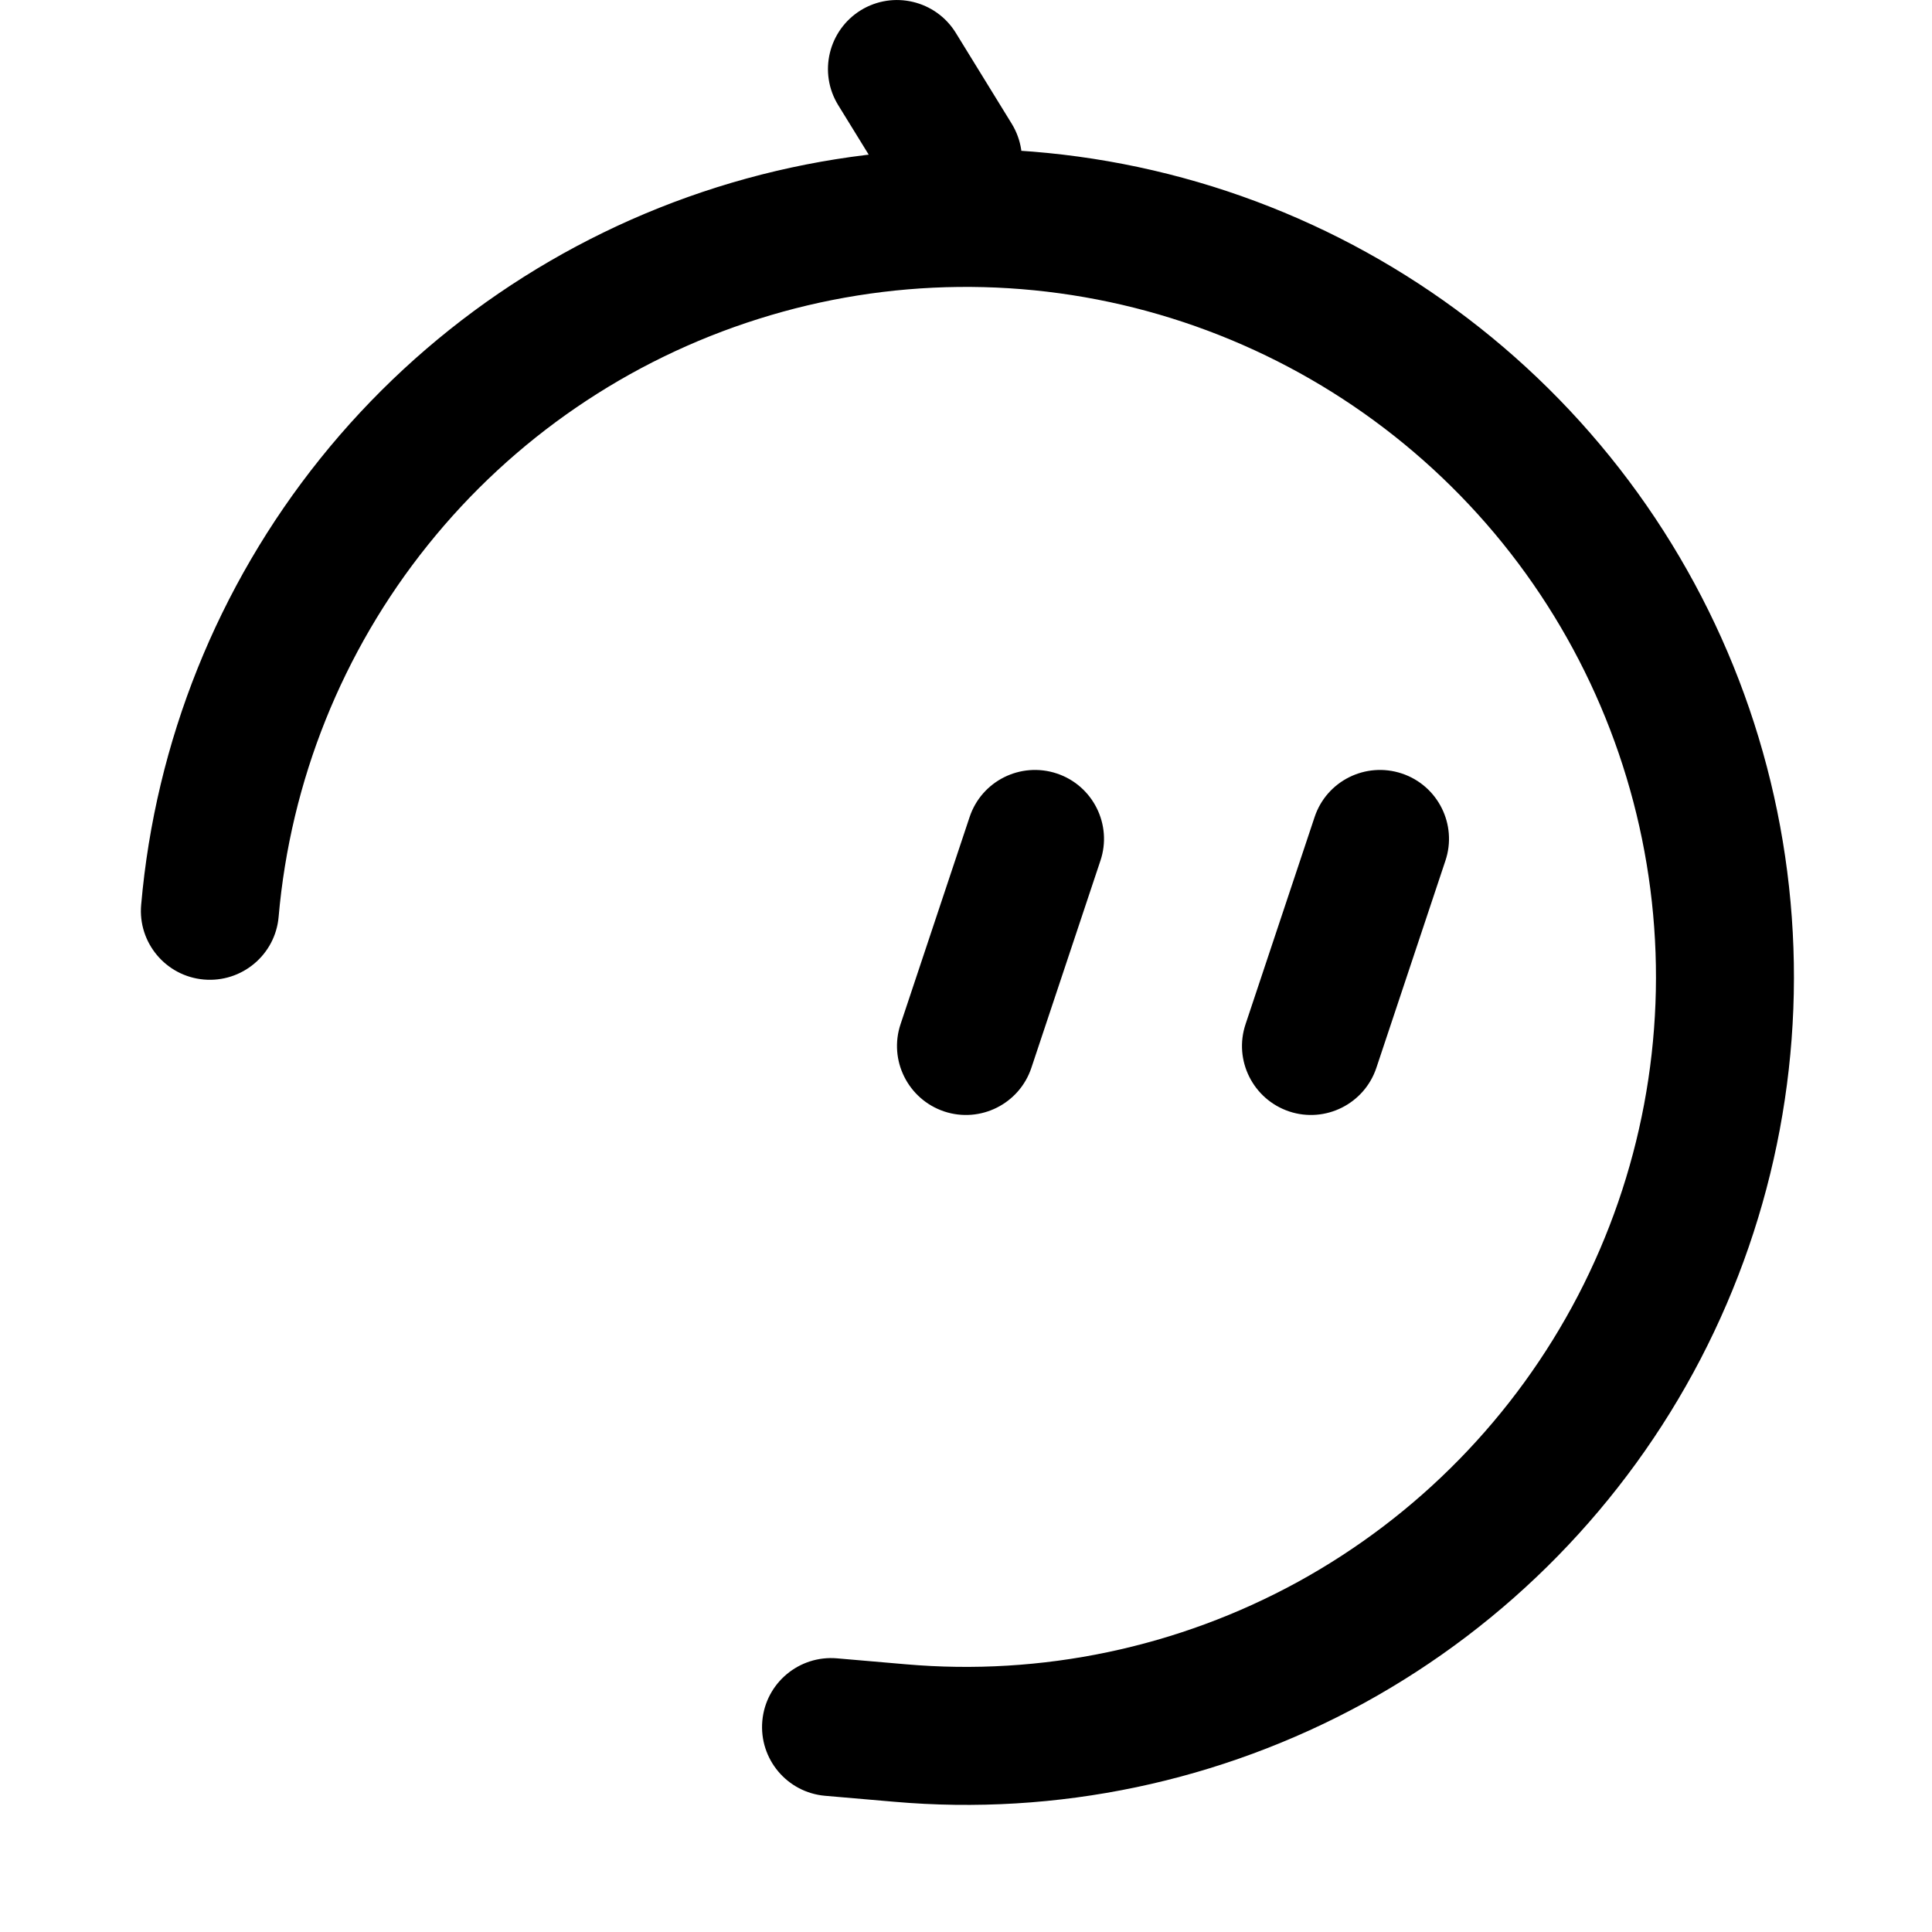
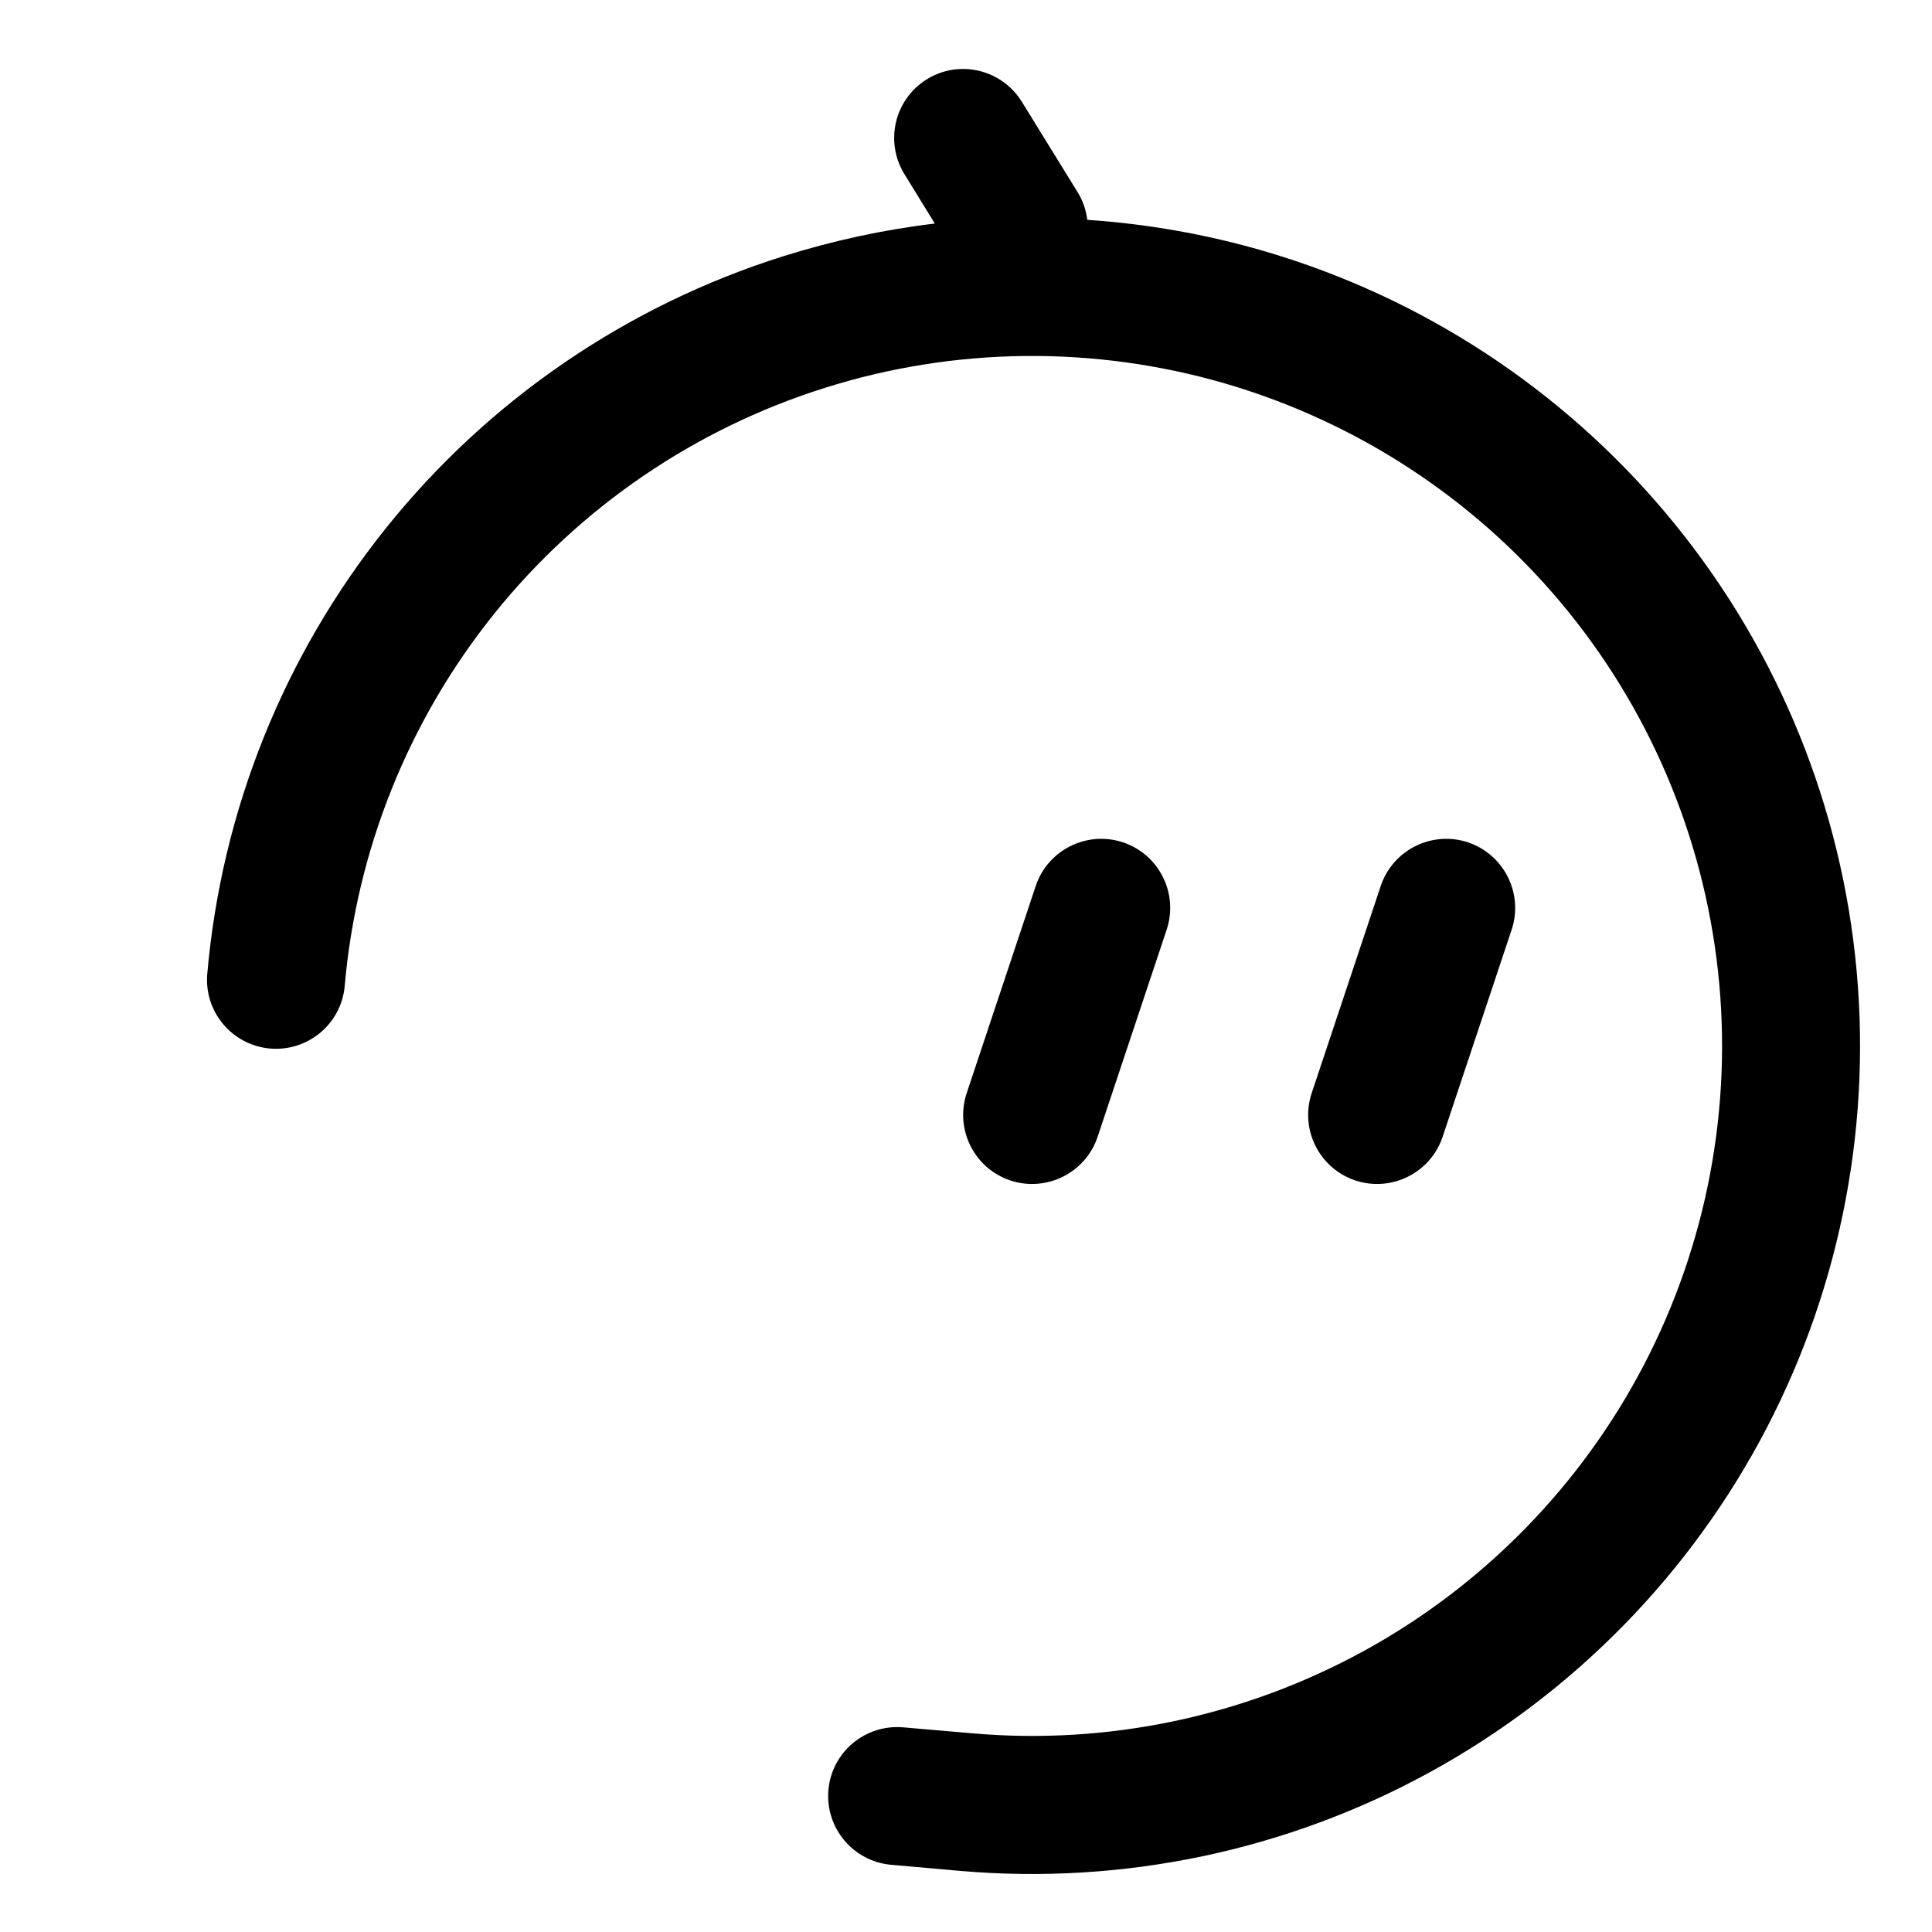
<svg xmlns="http://www.w3.org/2000/svg" width="14" height="14" viewBox="0 0 14 14" fill="none">
-   <path d="M1.023 6.556C0.998 6.831 1.202 7.074 1.477 7.098C1.752 7.122 1.995 6.919 2.019 6.644L1.521 6.6L1.023 6.556ZM2.71 3.637L2.32 3.324L2.32 3.324L2.71 3.637ZM11.213 3.544L11.596 3.223V3.223L11.213 3.544ZM12.467 6.481L11.97 6.535L12.467 6.481ZM11.878 9.619L11.435 9.388V9.388L11.878 9.619ZM9.645 11.901L9.405 11.463V11.463L9.645 11.901ZM6.52 12.558L6.564 12.06L6.564 12.06L6.52 12.558ZM6.066 12.017C5.791 11.993 5.548 12.196 5.524 12.471C5.5 12.746 5.703 12.989 5.979 13.013L6.022 12.515L6.066 12.017ZM6.926 0.238C6.781 0.003 6.473 -0.07 6.238 0.074C6.003 0.219 5.929 0.527 6.074 0.762L6.5 0.5L6.926 0.238ZM6.48 1.421C6.625 1.656 6.933 1.729 7.168 1.584C7.403 1.44 7.476 1.132 7.331 0.896L6.905 1.159L6.48 1.421ZM10.474 6.237C10.562 5.976 10.42 5.692 10.158 5.605C9.896 5.518 9.613 5.659 9.526 5.921L10 6.079L10.474 6.237ZM9.026 7.421C8.938 7.683 9.08 7.966 9.342 8.054C9.604 8.141 9.887 7.999 9.974 7.737L9.5 7.579L9.026 7.421ZM7.974 6.237C8.062 5.976 7.92 5.692 7.658 5.605C7.396 5.518 7.113 5.659 7.026 5.921L7.5 6.079L7.974 6.237ZM6.526 7.421C6.438 7.683 6.58 7.966 6.842 8.054C7.104 8.141 7.387 7.999 7.474 7.737L7 7.579L6.526 7.421ZM1.521 6.6L2.019 6.644C2.105 5.658 2.481 4.721 3.1 3.95L2.71 3.637L2.32 3.324C1.578 4.249 1.126 5.374 1.023 6.556L1.521 6.6ZM2.71 3.637L3.1 3.95C3.719 3.178 4.553 2.608 5.496 2.311L5.346 1.834L5.195 1.357C4.064 1.714 3.063 2.398 2.32 3.324L2.71 3.637ZM5.346 1.834L5.496 2.311C6.439 2.013 7.449 2.002 8.399 2.279L8.539 1.799L8.679 1.319C7.539 0.987 6.327 1 5.195 1.357L5.346 1.834ZM8.539 1.799L8.399 2.279C9.348 2.556 10.194 3.108 10.83 3.865L11.213 3.544L11.596 3.223C10.833 2.314 9.818 1.651 8.679 1.319L8.539 1.799ZM11.213 3.544L10.83 3.865C11.466 4.623 11.862 5.552 11.97 6.535L12.467 6.481L12.964 6.426C12.835 5.246 12.359 4.132 11.596 3.223L11.213 3.544ZM12.467 6.481L11.97 6.535C12.078 7.518 11.891 8.511 11.435 9.388L11.878 9.619L12.322 9.85C12.87 8.797 13.093 7.606 12.964 6.426L12.467 6.481ZM11.878 9.619L11.435 9.388C10.978 10.265 10.272 10.987 9.405 11.463L9.645 11.901L9.886 12.34C10.926 11.769 11.774 10.902 12.322 9.85L11.878 9.619ZM9.645 11.901L9.405 11.463C8.538 11.938 7.549 12.146 6.564 12.06L6.52 12.558L6.477 13.056C7.659 13.16 8.845 12.91 9.886 12.34L9.645 11.901ZM6.52 12.558L6.564 12.06L6.066 12.017L6.022 12.515L5.979 13.013L6.477 13.056L6.52 12.558ZM6.5 0.5L6.074 0.762L6.48 1.421L6.905 1.159L7.331 0.896L6.926 0.238L6.5 0.5ZM10 6.079L9.526 5.921L9.026 7.421L9.5 7.579L9.974 7.737L10.474 6.237L10 6.079ZM7.5 6.079L7.026 5.921L6.526 7.421L7 7.579L7.474 7.737L7.974 6.237L7.5 6.079Z" fill="black" />
+   <path d="M6.717 0.574C6.952 0.429 7.26 0.503 7.405 0.738L7.811 1.396C7.849 1.458 7.87 1.525 7.879 1.593C8.31 1.622 8.739 1.697 9.158 1.819C10.297 2.151 11.312 2.814 12.075 3.723C12.838 4.632 13.314 5.746 13.443 6.926C13.572 8.105 13.349 9.297 12.801 10.35C12.253 11.402 11.405 12.269 10.365 12.84C9.325 13.411 8.138 13.66 6.956 13.557L6.458 13.513C6.183 13.489 5.979 13.246 6.003 12.971C6.027 12.696 6.27 12.493 6.545 12.517L7.043 12.56C8.028 12.647 9.017 12.438 9.884 11.963C10.751 11.487 11.457 10.765 11.914 9.888C12.37 9.011 12.557 8.018 12.449 7.035C12.341 6.052 11.945 5.123 11.309 4.365C10.674 3.608 9.827 3.056 8.878 2.779C7.929 2.503 6.919 2.513 5.976 2.811C5.033 3.108 4.199 3.678 3.58 4.449C2.961 5.22 2.584 6.158 2.498 7.144C2.474 7.419 2.231 7.622 1.956 7.598C1.681 7.573 1.478 7.331 1.502 7.057C1.605 5.874 2.057 4.749 2.8 3.823C3.542 2.898 4.543 2.214 5.675 1.857C6.035 1.744 6.403 1.664 6.774 1.62L6.554 1.262C6.409 1.027 6.482 0.719 6.717 0.574ZM7.505 6.421C7.592 6.159 7.876 6.017 8.138 6.104C8.4 6.192 8.541 6.475 8.454 6.737L7.954 8.237C7.867 8.499 7.583 8.641 7.321 8.554C7.059 8.466 6.918 8.183 7.005 7.921L7.505 6.421ZM10.005 6.421C10.092 6.159 10.376 6.017 10.638 6.104C10.899 6.192 11.041 6.475 10.954 6.737L10.454 8.237C10.367 8.499 10.083 8.641 9.821 8.554C9.559 8.466 9.418 8.183 9.505 7.921L10.005 6.421Z" fill="black" />
</svg>
